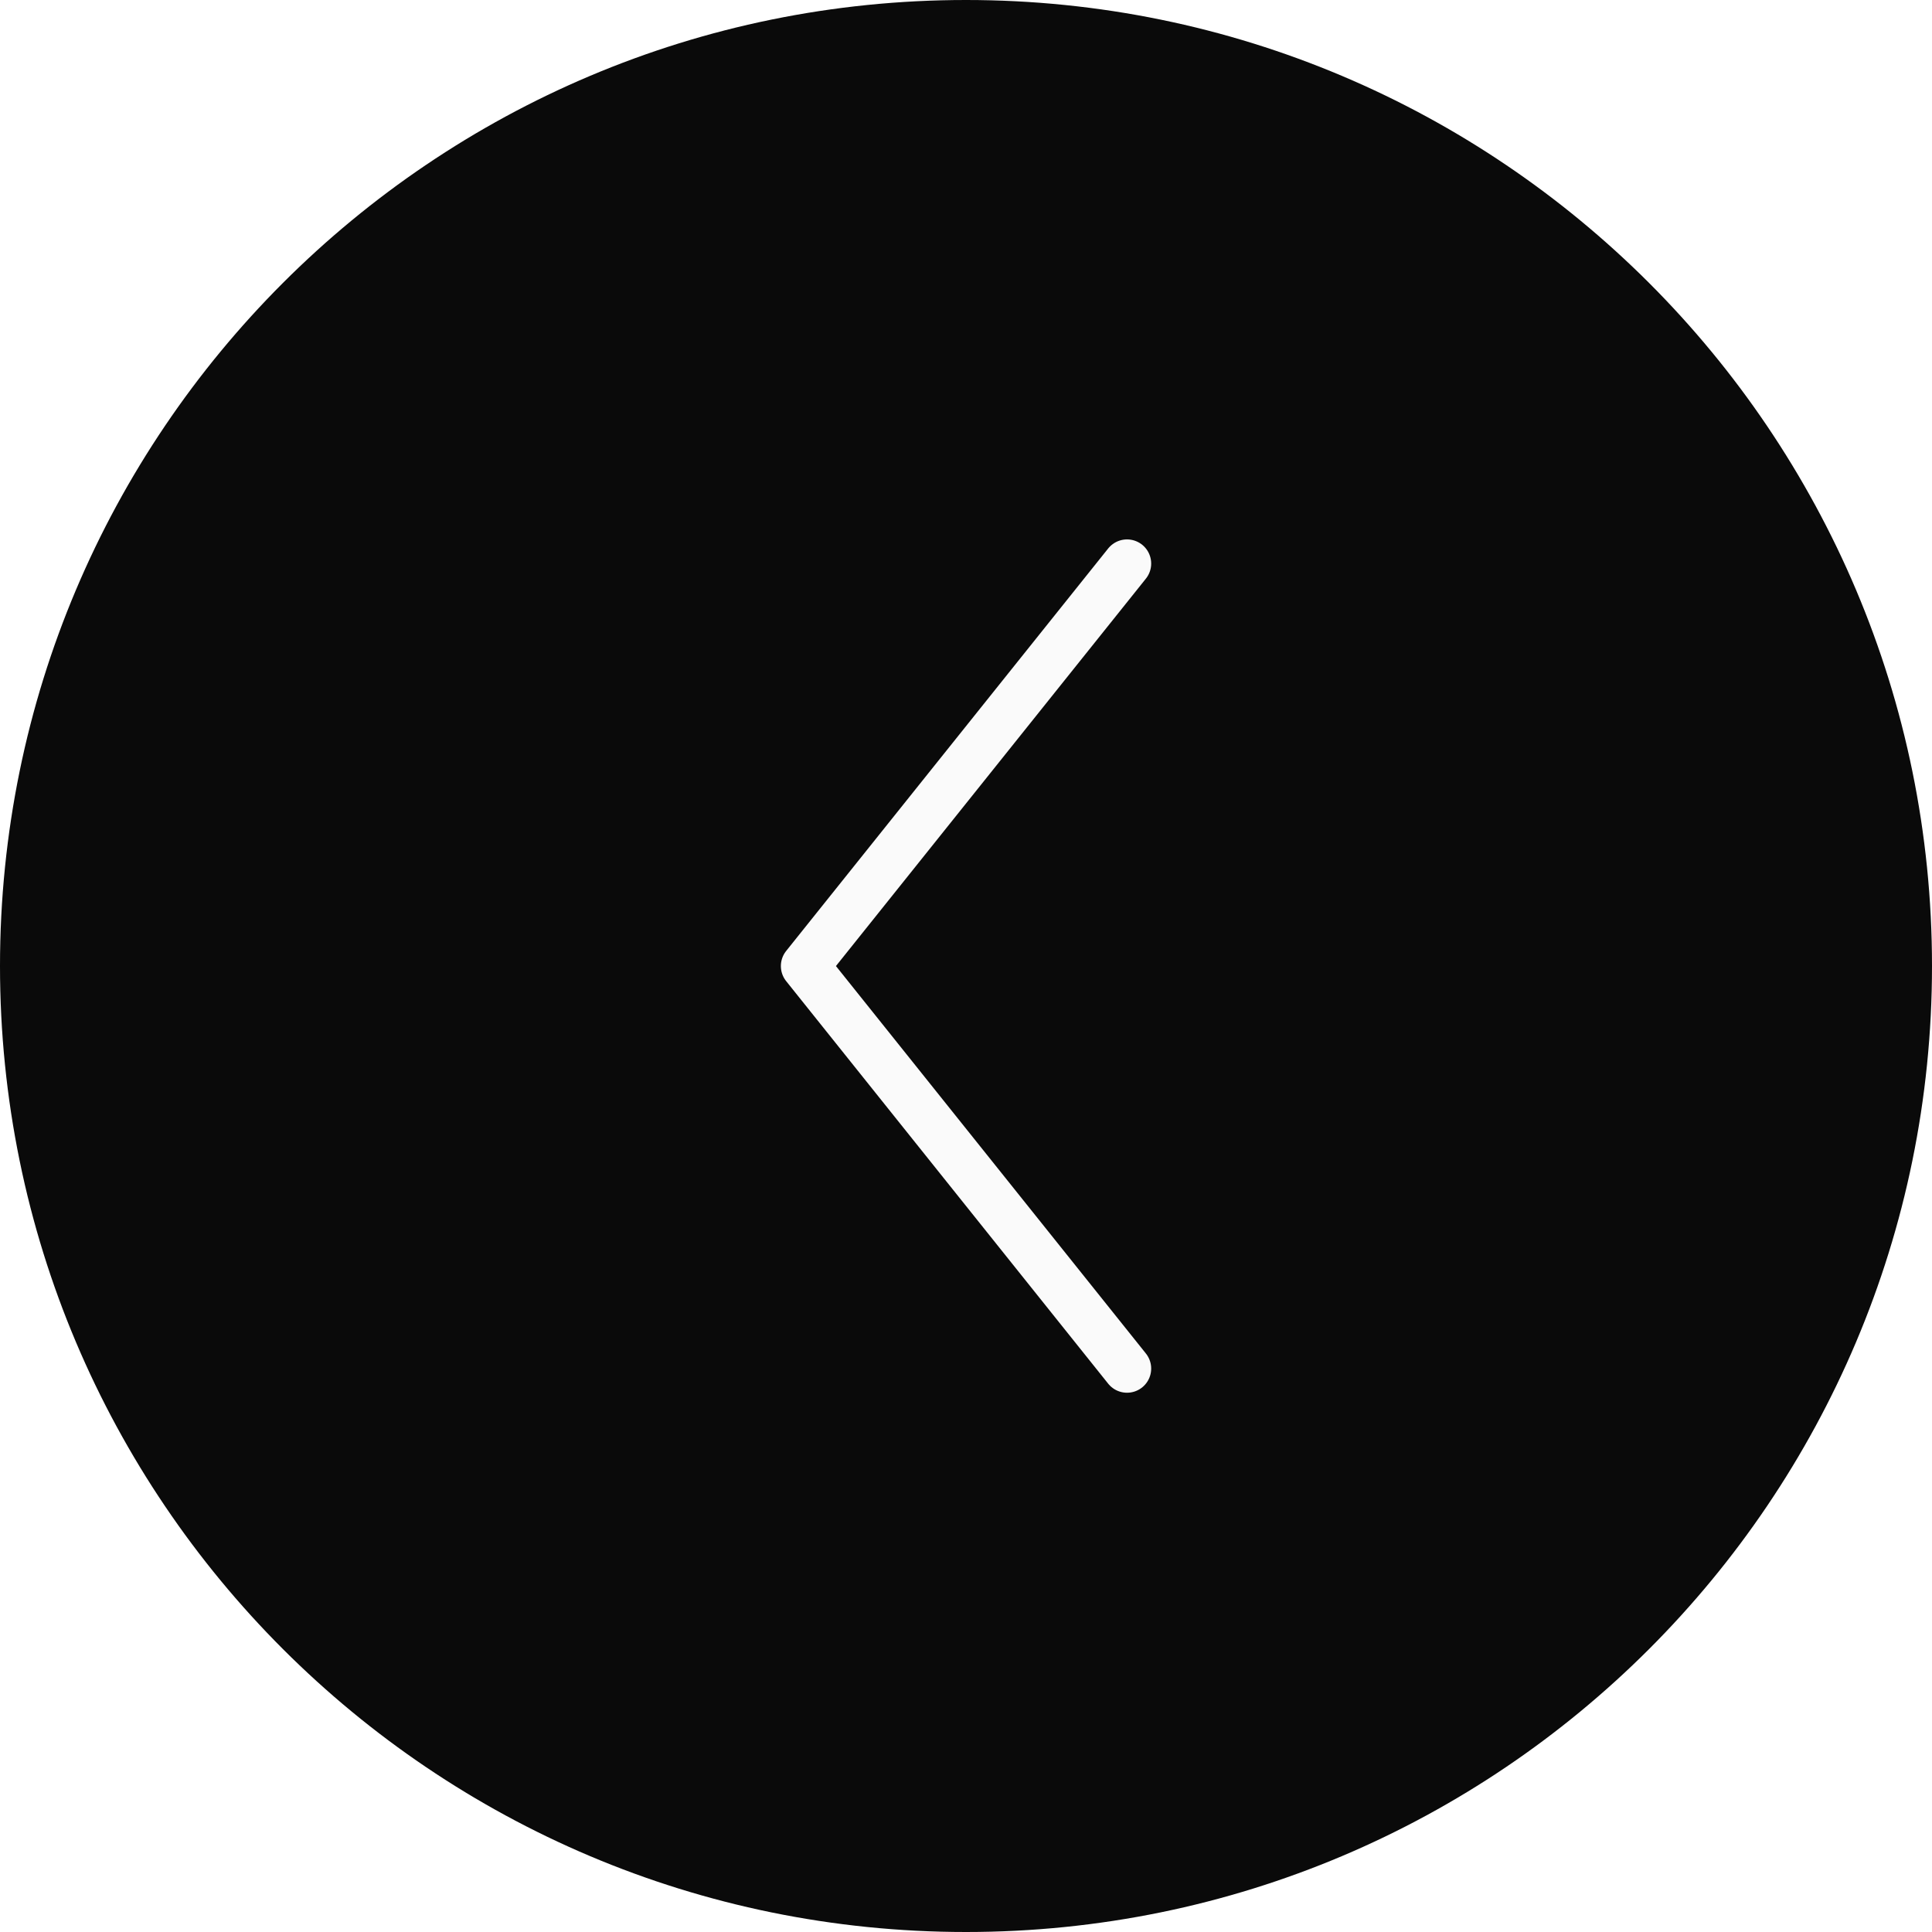
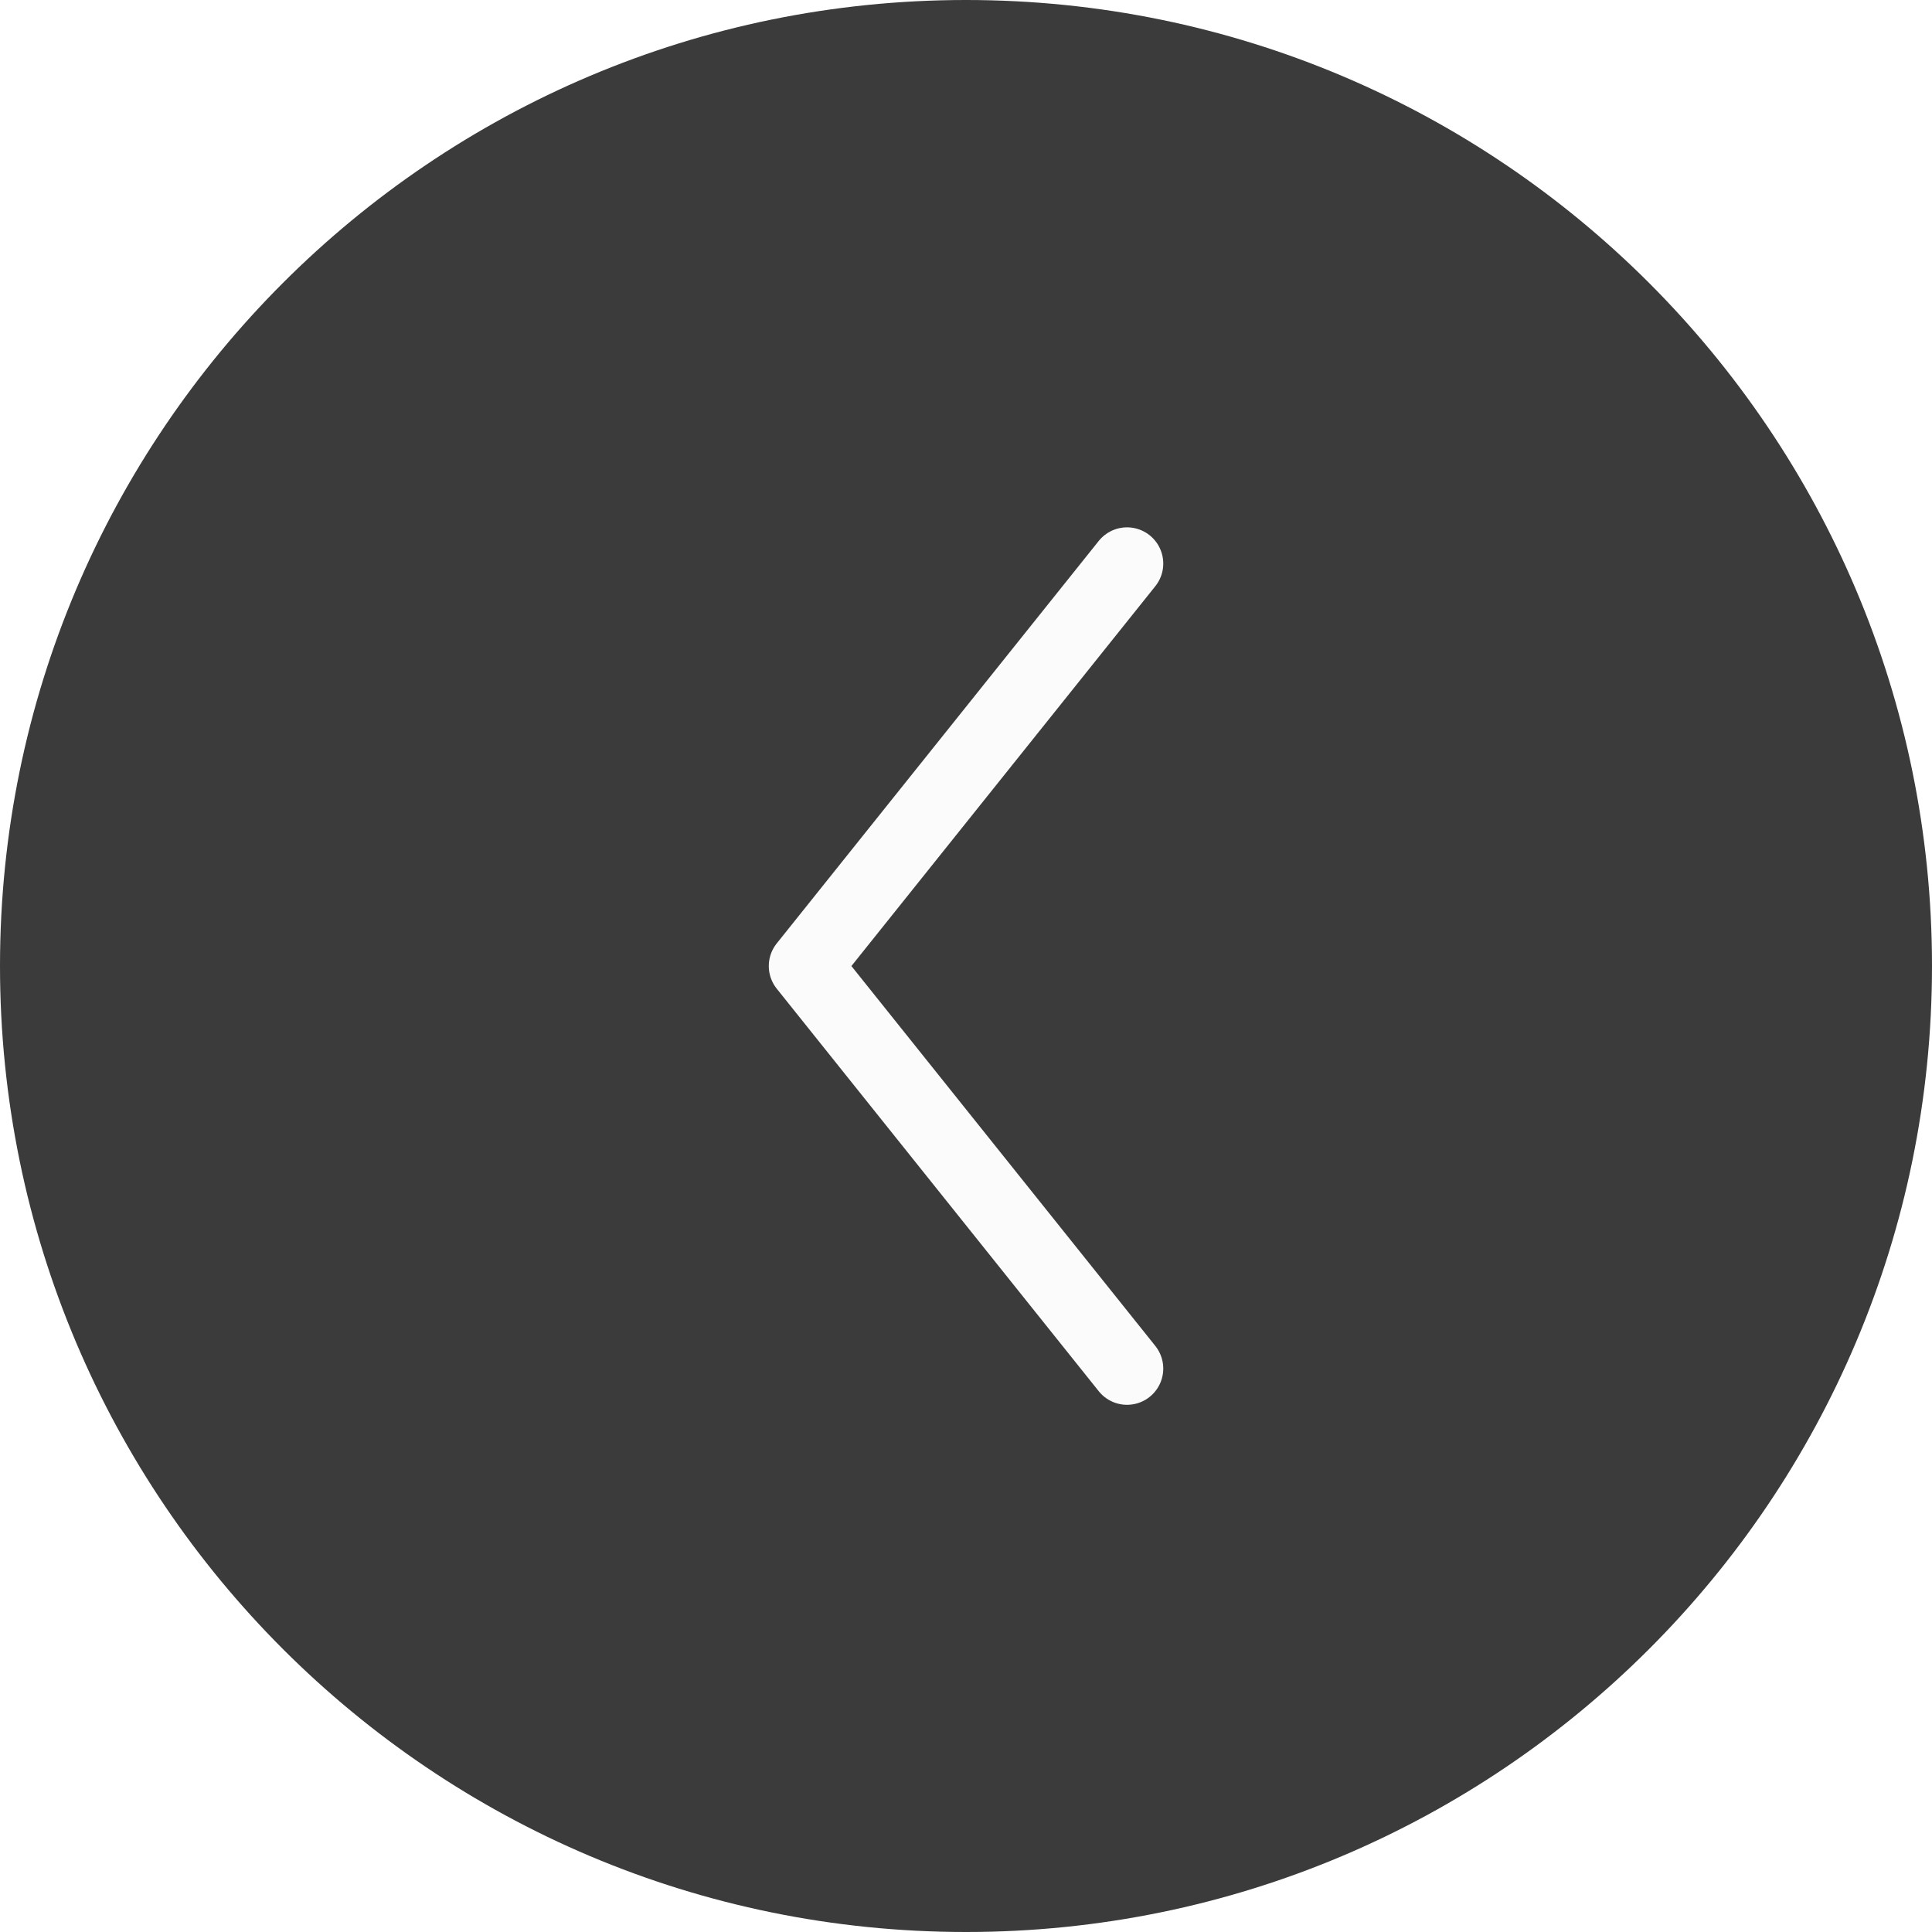
<svg xmlns="http://www.w3.org/2000/svg" width="40" height="40" viewBox="0 0 40 40" fill="none">
-   <path d="M0 20C0 8.954 8.954 0 20 0C31.046 0 40 8.954 40 20C40 31.046 31.046 40 20 40C8.954 40 0 31.046 0 20Z" fill="#0A0A0A" />
-   <path d="M23.334 11.668L16.667 20.001L23.334 28.335" stroke="#FAFAFA" stroke-linecap="round" stroke-linejoin="round" />
+   <g opacity="0.8">
+     <path d="M0 20C0 8.954 8.954 0 20 0V0C31.046 0 40 8.954 40 20V20C40 31.046 31.046 40 20 40V40C8.954 40 0 31.046 0 20V20Z" fill="#0A0A0A" />
+     <path d="M23.334 11.668L16.667 20.001L23.334 28.335" stroke="#FAFAFA" stroke-width="1.5" stroke-linecap="round" stroke-linejoin="round" />
+   </g>
</svg>
